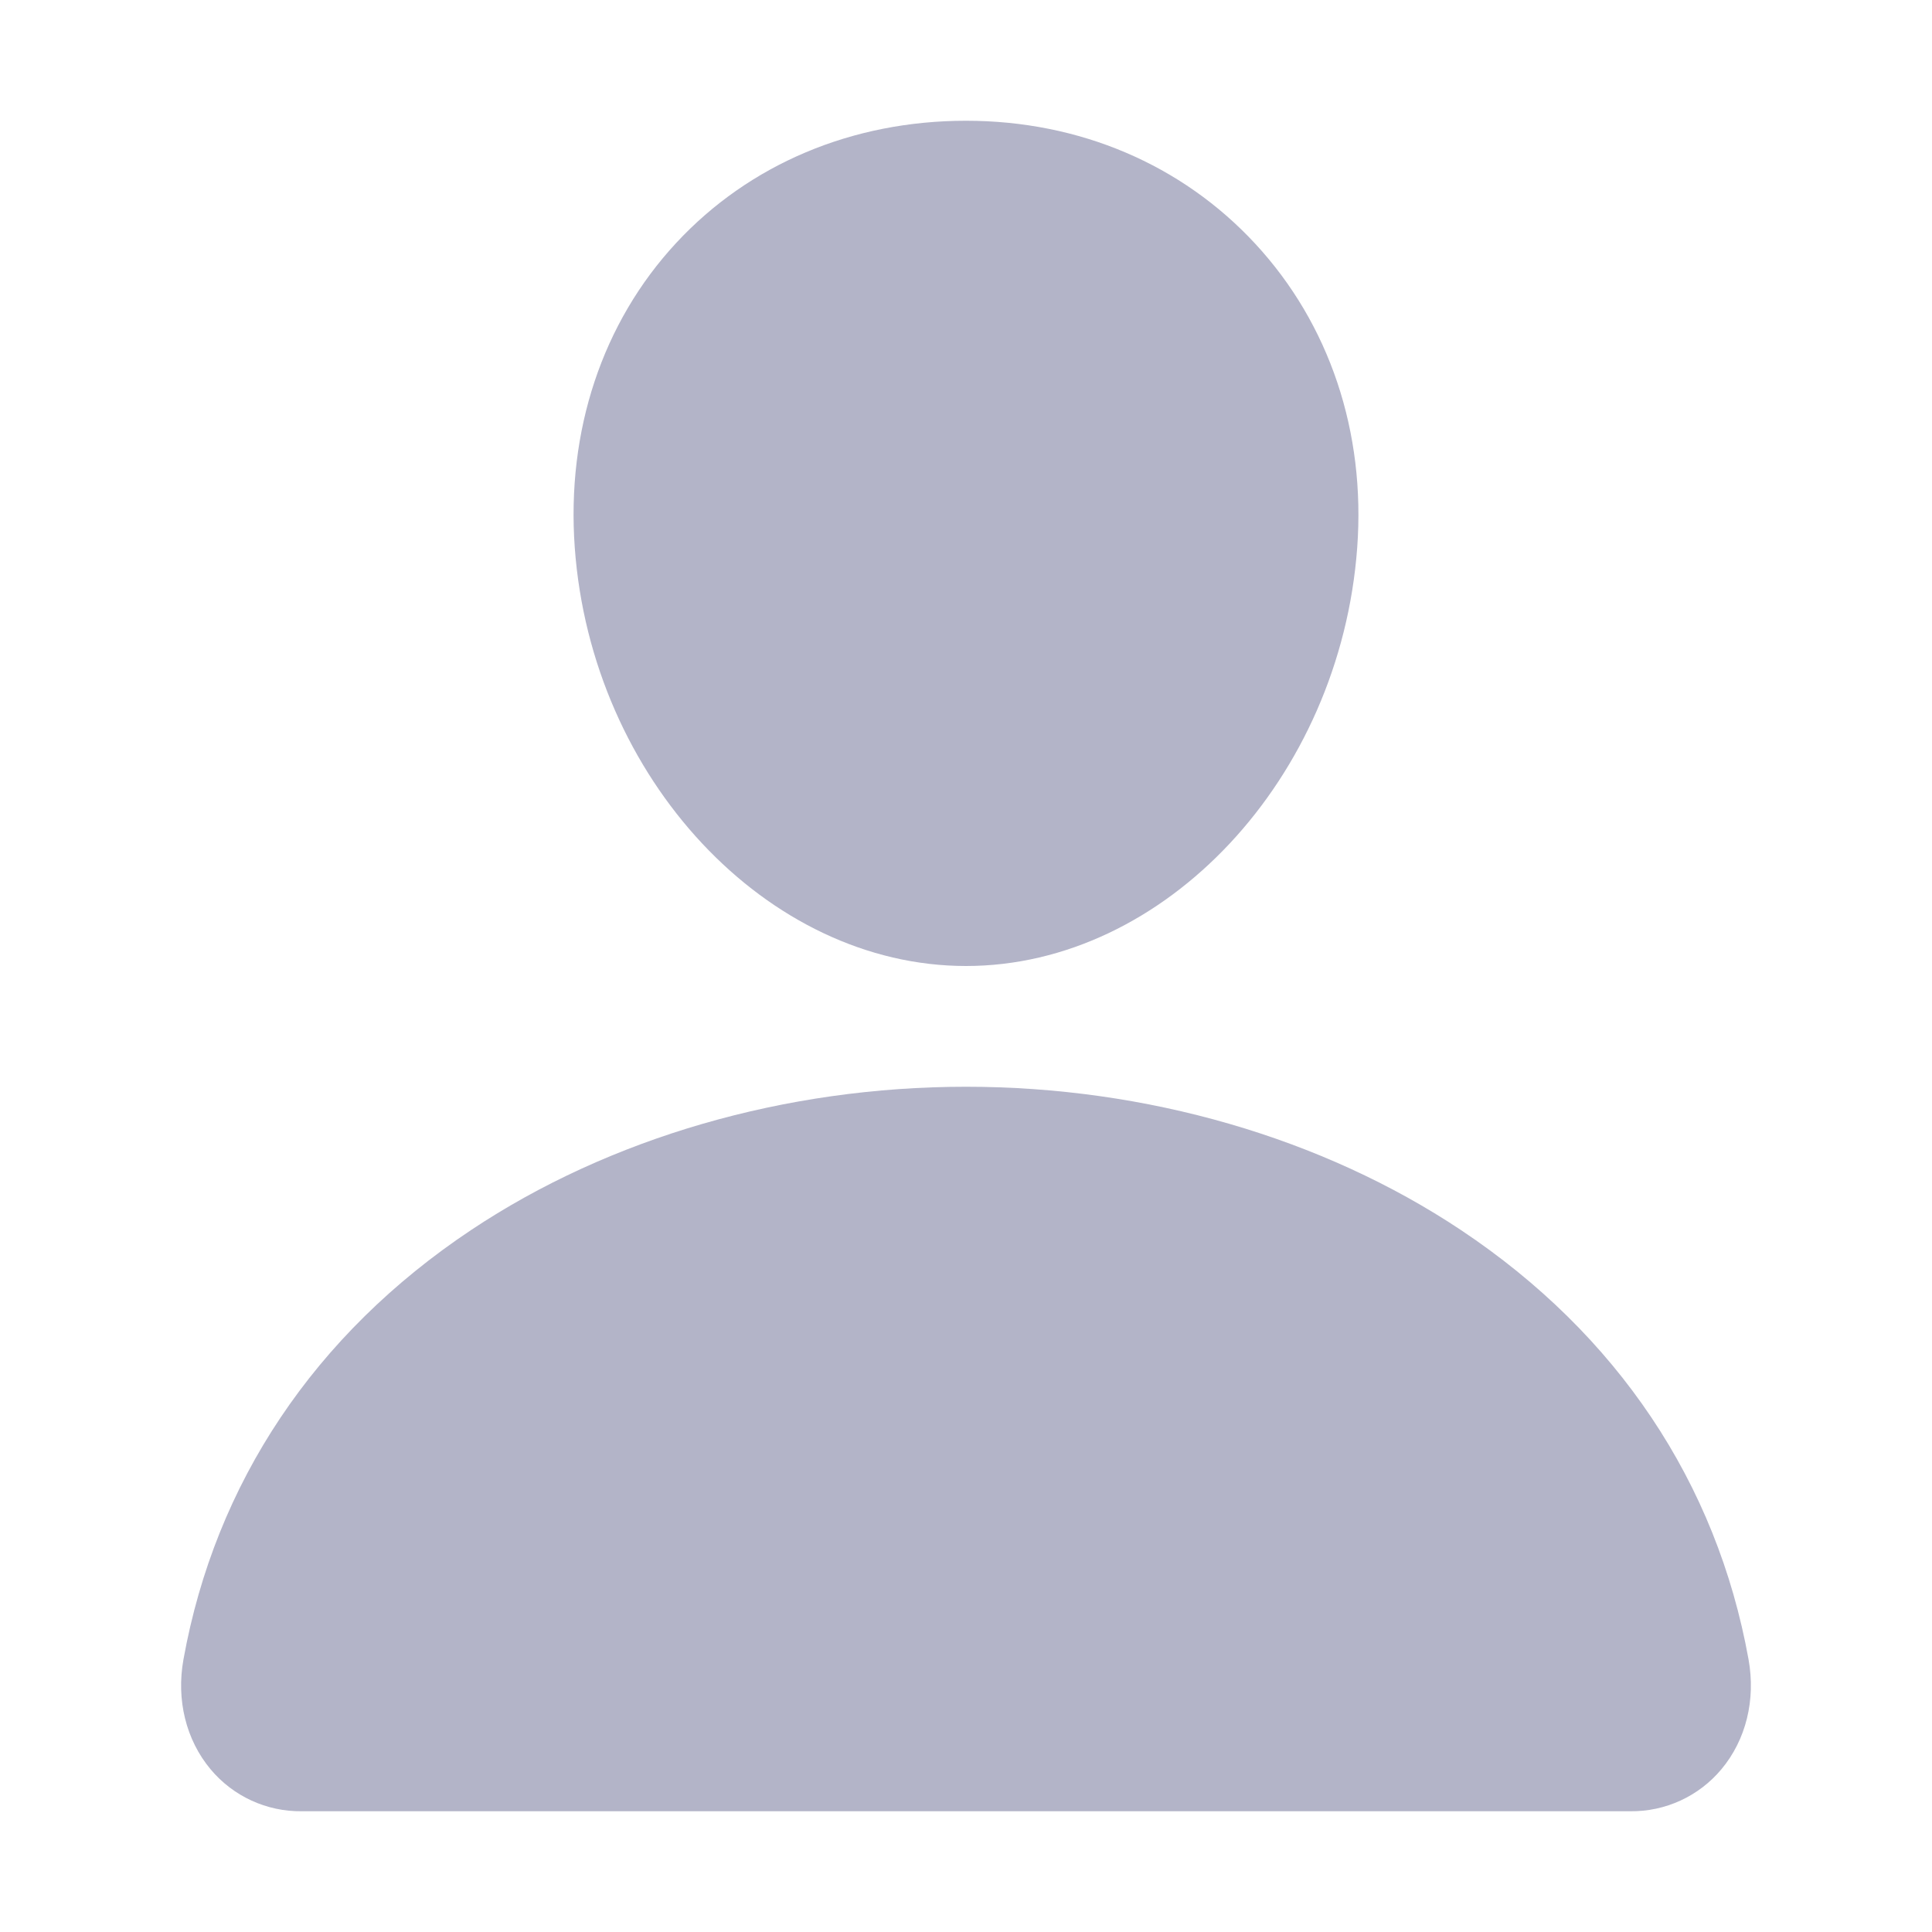
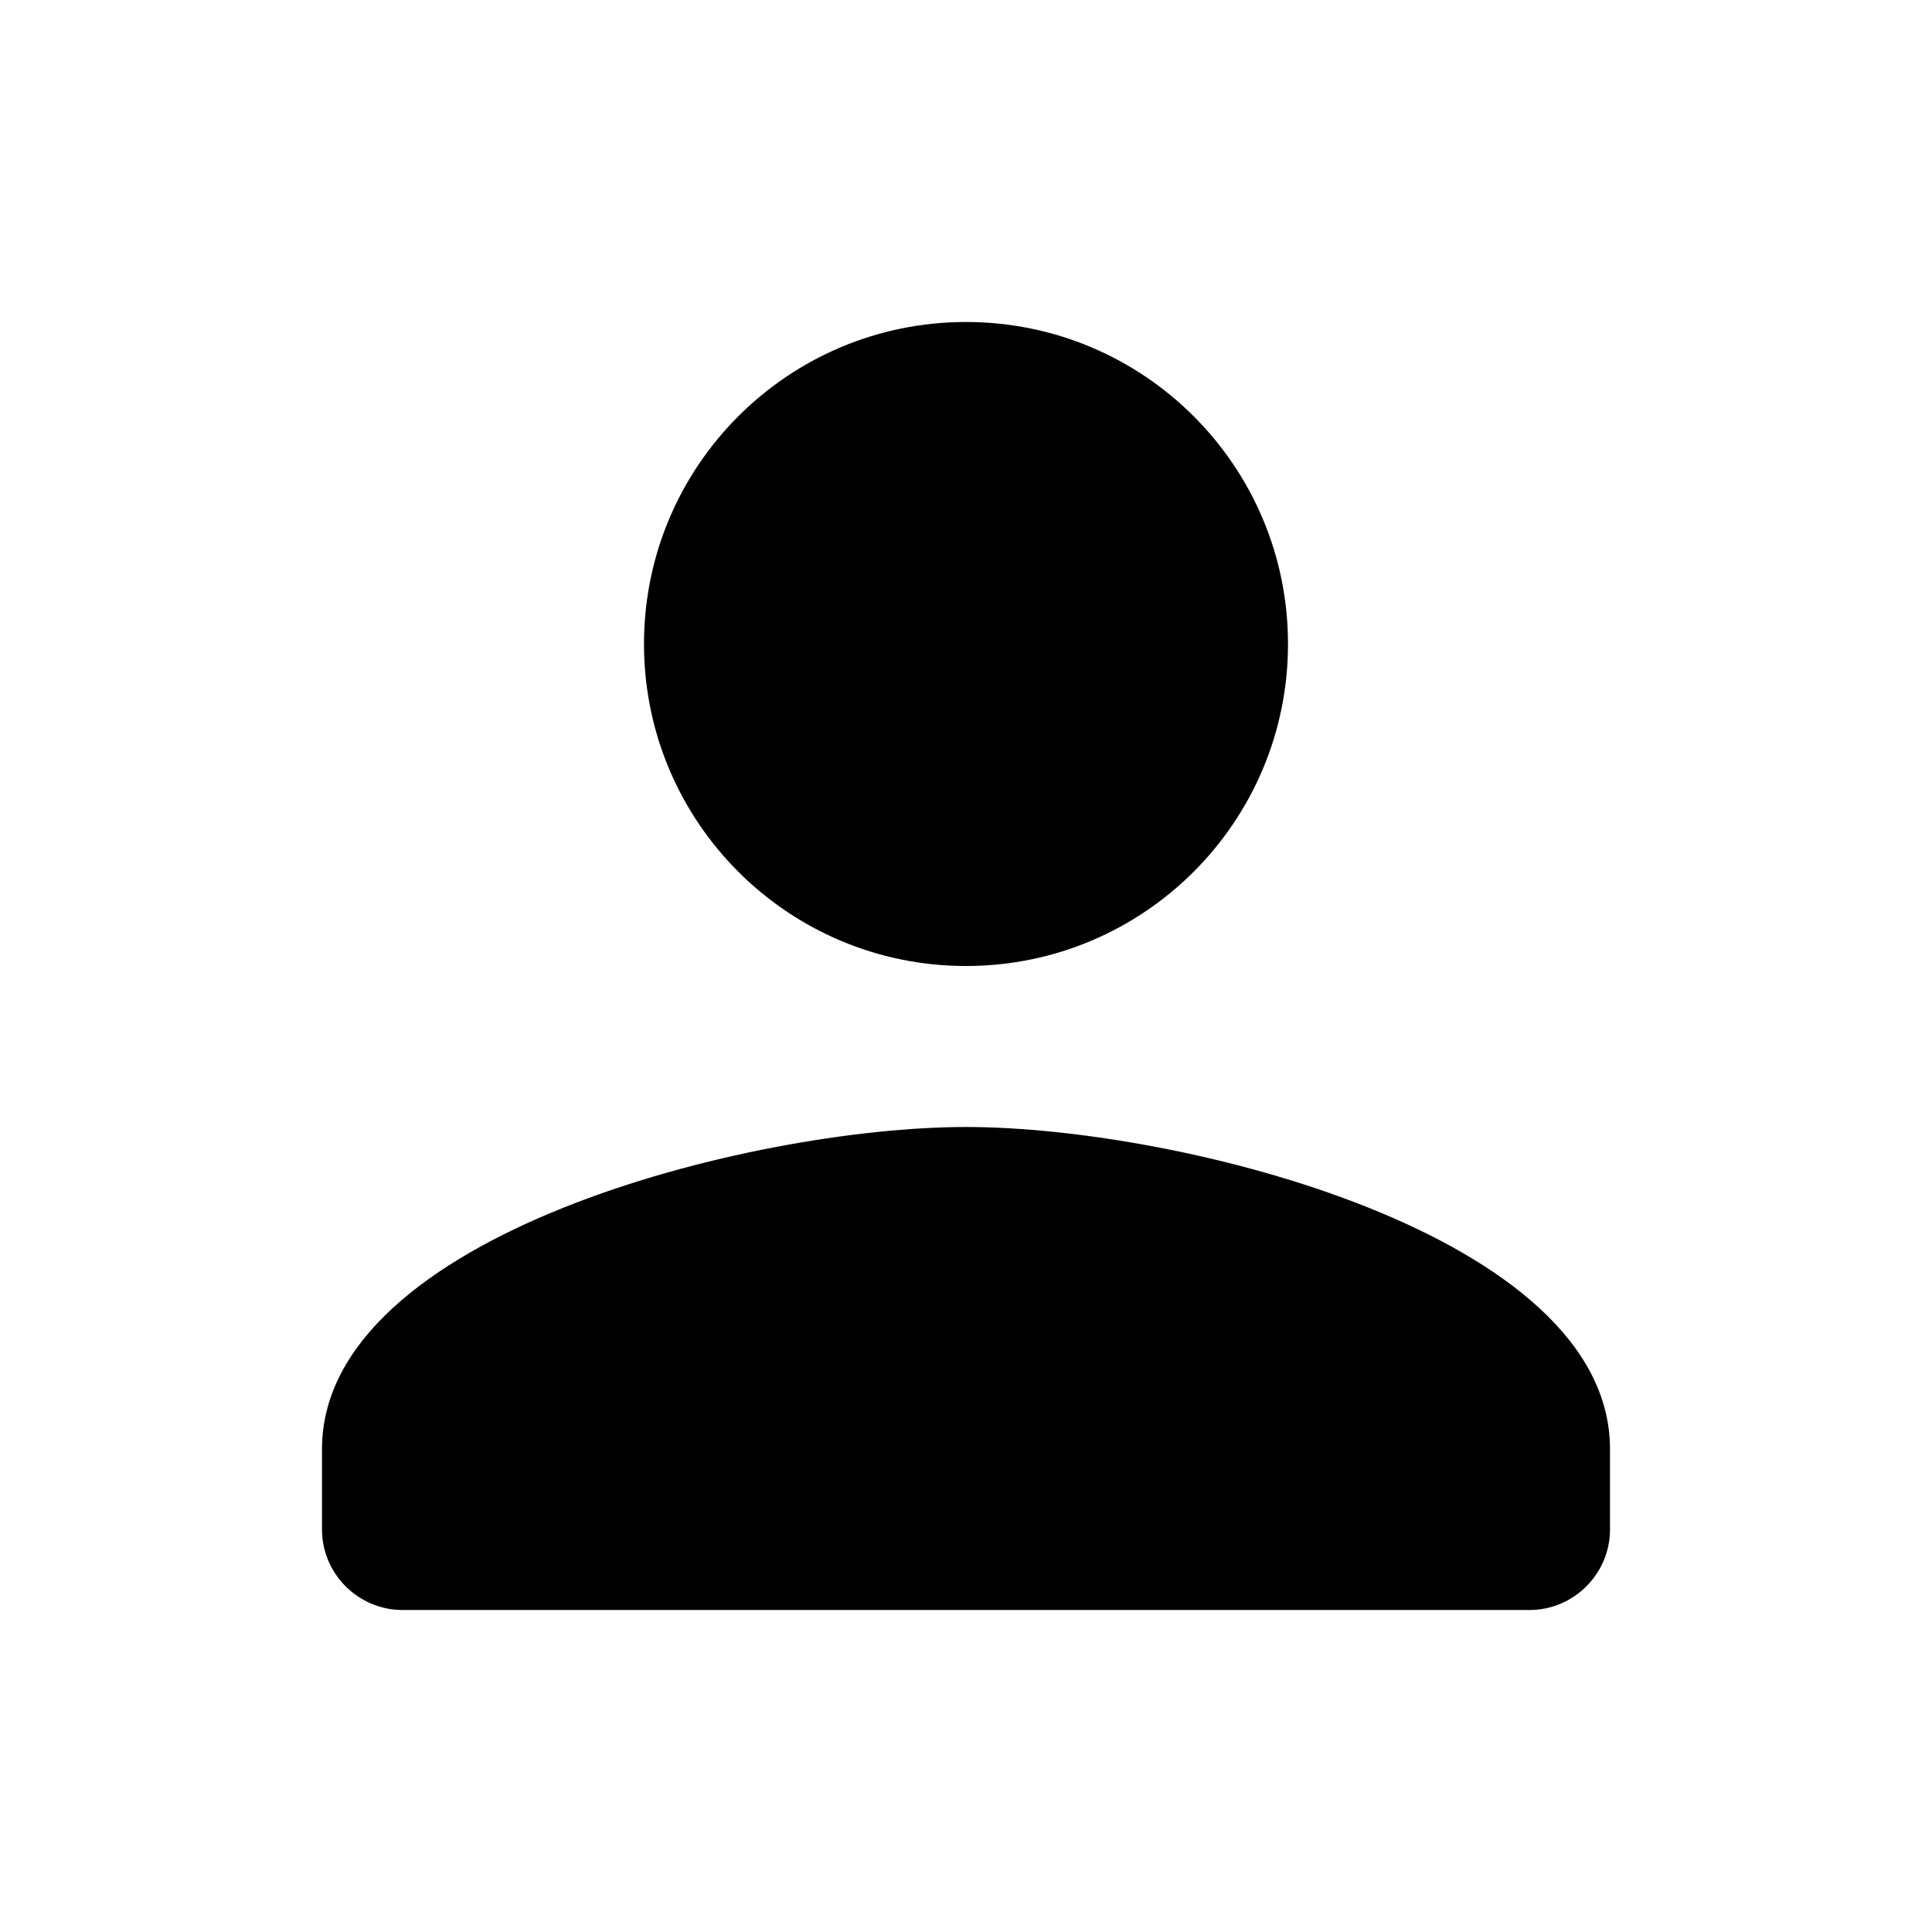
- <svg xmlns="http://www.w3.org/2000/svg" width="512" height="512" viewBox="0 0 512 512">
-   <path fill="#B3B4C8" d="M332.64,64.58C313.18,43.57,286,32,256,32c-30.16,0-57.43,11.5-76.8,32.38-19.58,21.11-29.12,49.8-26.88,80.78C156.76,206.28,203.27,256,256,256s99.16-49.71,103.67-110.82C361.94,114.48,352.34,85.85,332.64,64.58Z" />
-   <path fill="#B3B4C8" d="M432,480H80A31,31,0,0,1,55.8,468.87c-6.5-7.77-9.12-18.38-7.18-29.11C57.06,392.94,83.4,353.61,124.8,326c36.78-24.51,83.37-38,131.2-38s94.42,13.5,131.2,38c41.4,27.6,67.74,66.93,76.18,113.75,1.94,10.73-.68,21.34-7.18,29.11A31,31,0,0,1,432,480Z" />
+ <svg xmlns="http://www.w3.org/2000/svg" height="24" viewBox="0 0 24 24" width="24">
+   <path d="M0 0h24v24H0V0z" fill="none" />
+   <path d="M12 12c2.21 0 4-1.79 4-4s-1.79-4-4-4-4 1.79-4 4 1.79 4 4 4zm0 2c-2.67 0-8 1.34-8 4v1c0 .55.45 1 1 1h14c.55 0 1-.45 1-1v-1c0-2.66-5.33-4-8-4z" />
</svg>
